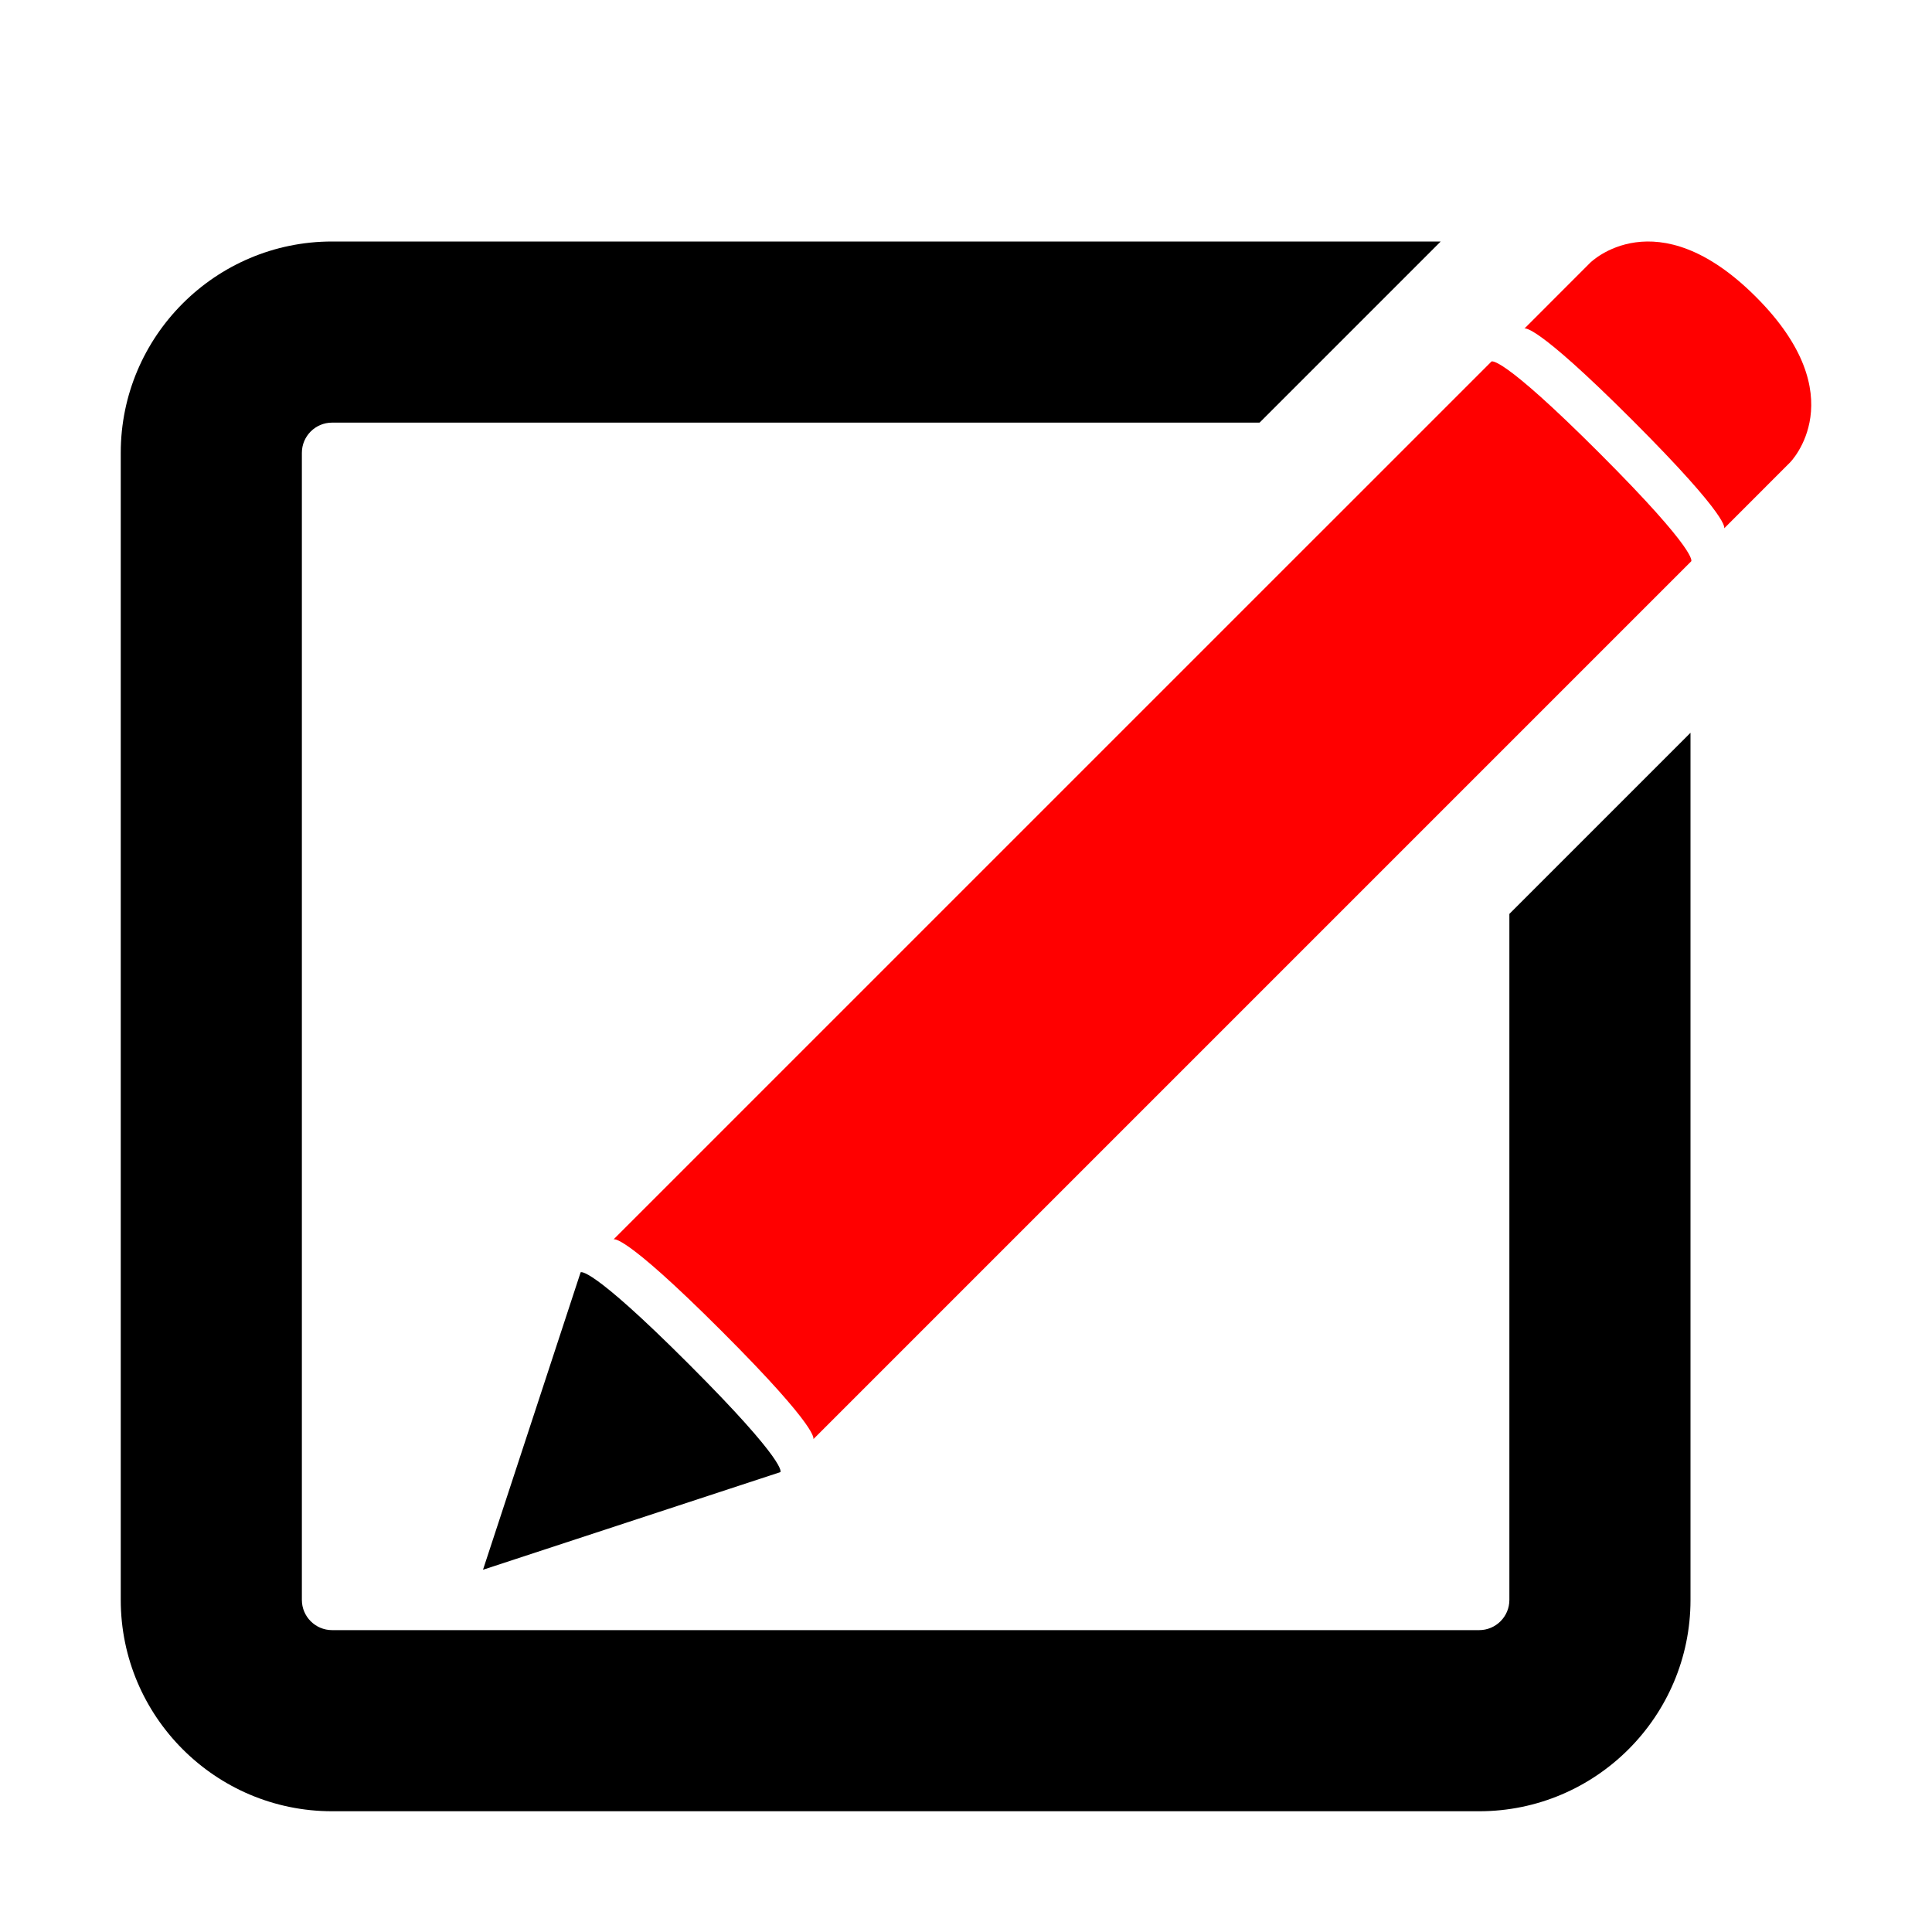
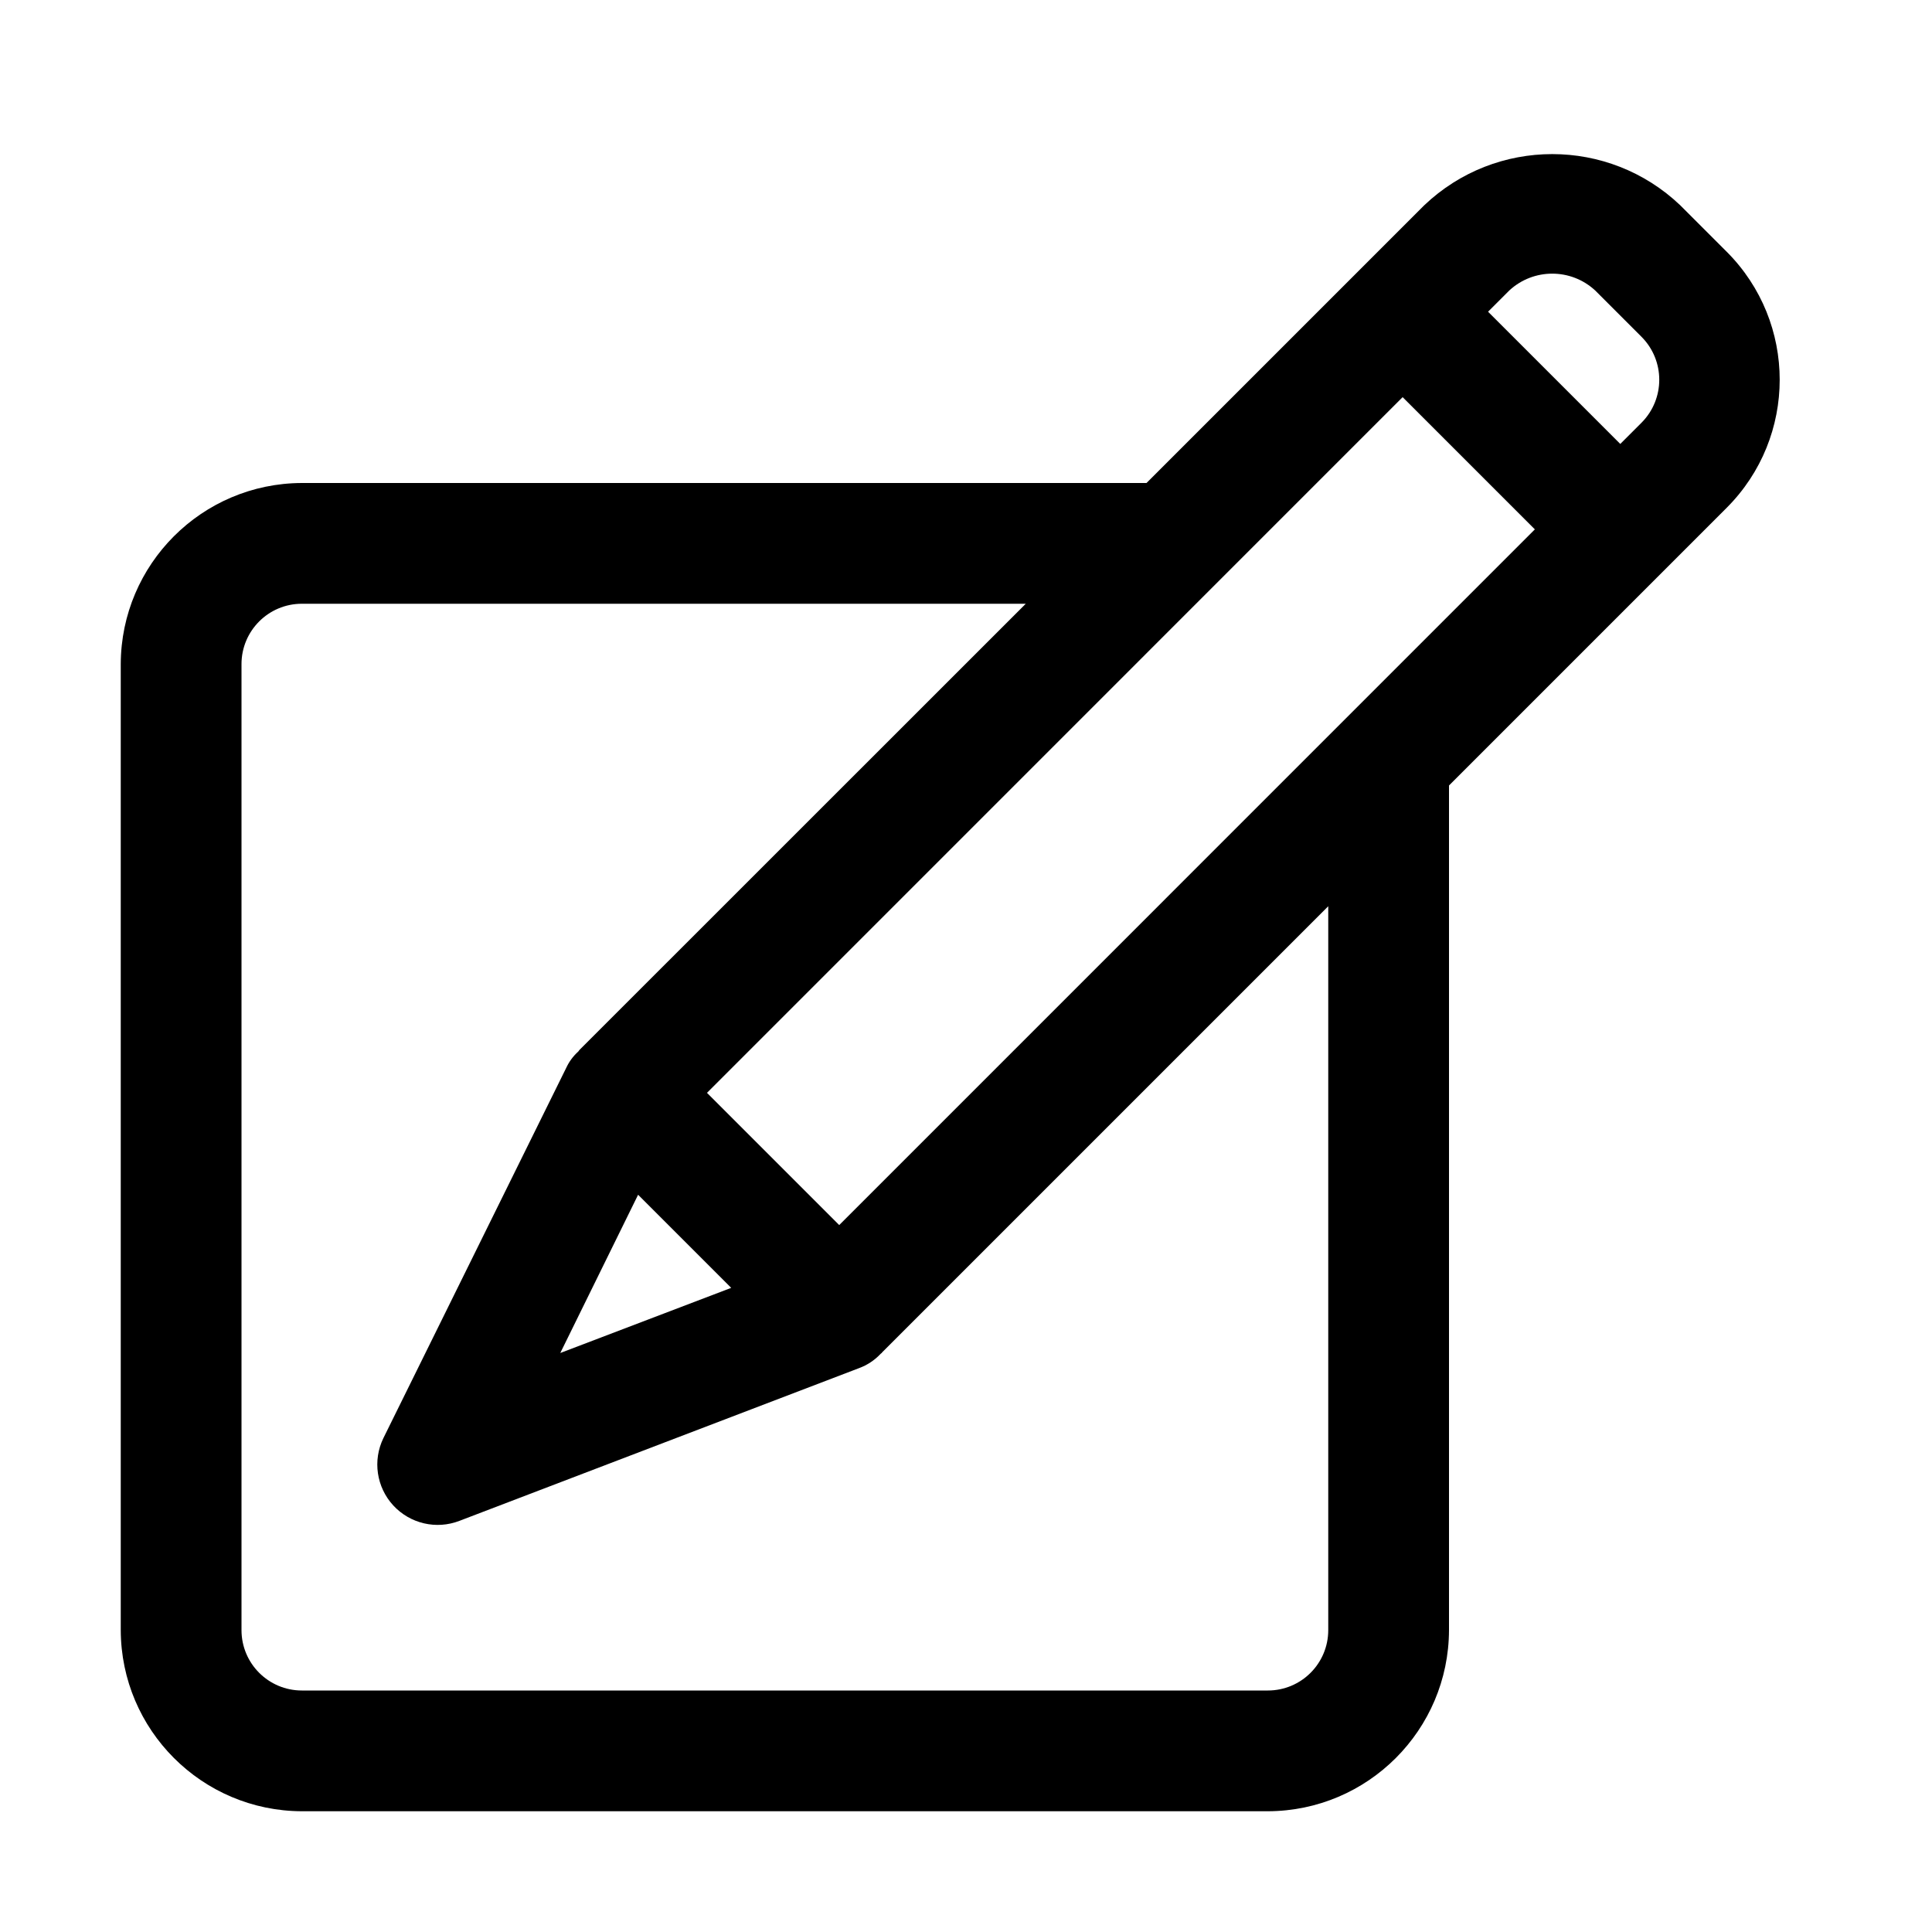
- <svg xmlns="http://www.w3.org/2000/svg" version="1.1" id="Layer_1" x="0px" y="0px" width="512px" height="512px" viewBox="0 0 512 512" enable-background="new 0 0 512 512" xml:space="preserve">
-   <g>
- </g>
-   <g>
-     <path d="M395.247,95.811c0,0,2.181-2.18,28.647,24.285c26.473,26.477,24.293,28.656,24.293,28.656L215.534,381.407   c0,0,2.184-2.18-24.293-28.656c-26.477-26.469-28.656-24.289-28.656-24.289L395.247,95.811z" fill="red" />
-     <path d="M153.871,337.181L128,416l78.818-25.875c0,0,2.181-2.18-24.296-28.647C156.054,335.001,153.871,337.181,153.871,337.181z" fill="current" />
-     <path d="M403.971,87.089L421.41,69.64c0,0,17.449-17.449,43.922,9.027c26.478,26.469,9.023,43.914,9.023,43.914L456.91,140.03   c0,0,2.181-2.18-24.284-28.656C406.151,84.909,403.971,87.089,403.971,87.089z" fill="red" />
+ <svg xmlns="http://www.w3.org/2000/svg" viewBox="0 0 32 32">
+   <g id="_23_Edit" data-name="23 Edit">
+     <path d="m28.6 4.17-.77-.77a3.075 3.075 0 0 0 -4.24 0l-4.6 4.6h-13.99a3.009 3.009 0 0 0 -3 3v16a3.009 3.009 0 0 0 3 3h16a3.009 3.009 0 0 0 3-3v-13.99l4.6-4.6a3 3 0 0 0 0-4.24zm-2.18.64.77.77a1.008 1.008 0 0 1 0 1.42l-.353.353-2.19-2.19.353-.353a1.047 1.047 0 0 1 1.42 0zm-3.188 1.768 2.19 2.19-11.522 11.523-2.19-2.19zm-12.663 13.211 1.542 1.542-2.831 1.079zm11.431 7.211a1 1 0 0 1 -1 1h-16a1 1 0 0 1 -1-1v-16a1 1 0 0 1 1-1h11.99l-7.39 7.388-.01.012-.008.012-.012.012a.831.831 0 0 0 -.19.26l-3.03 6.136a1 1 0 0 0 1.26 1.37l6.62-2.53a.929.929 0 0 0 .35-.23l.012-.012.012-.008.008-.012 7.388-7.388z" fill="current" />
  </g>
-   <path d="M400,242.195V424c0,4.411-3.589,8-8,8H88c-4.411,0-8-3.589-8-8V120c0-4.411,3.589-8,8-8h245.799l48.002-48H88  c-30.878,0-56,25.122-56,56v304c0,30.879,25.122,56,56,56h304c30.879,0,56-25.121,56-56V194.195L400,242.195z" fill="current" />
</svg>
